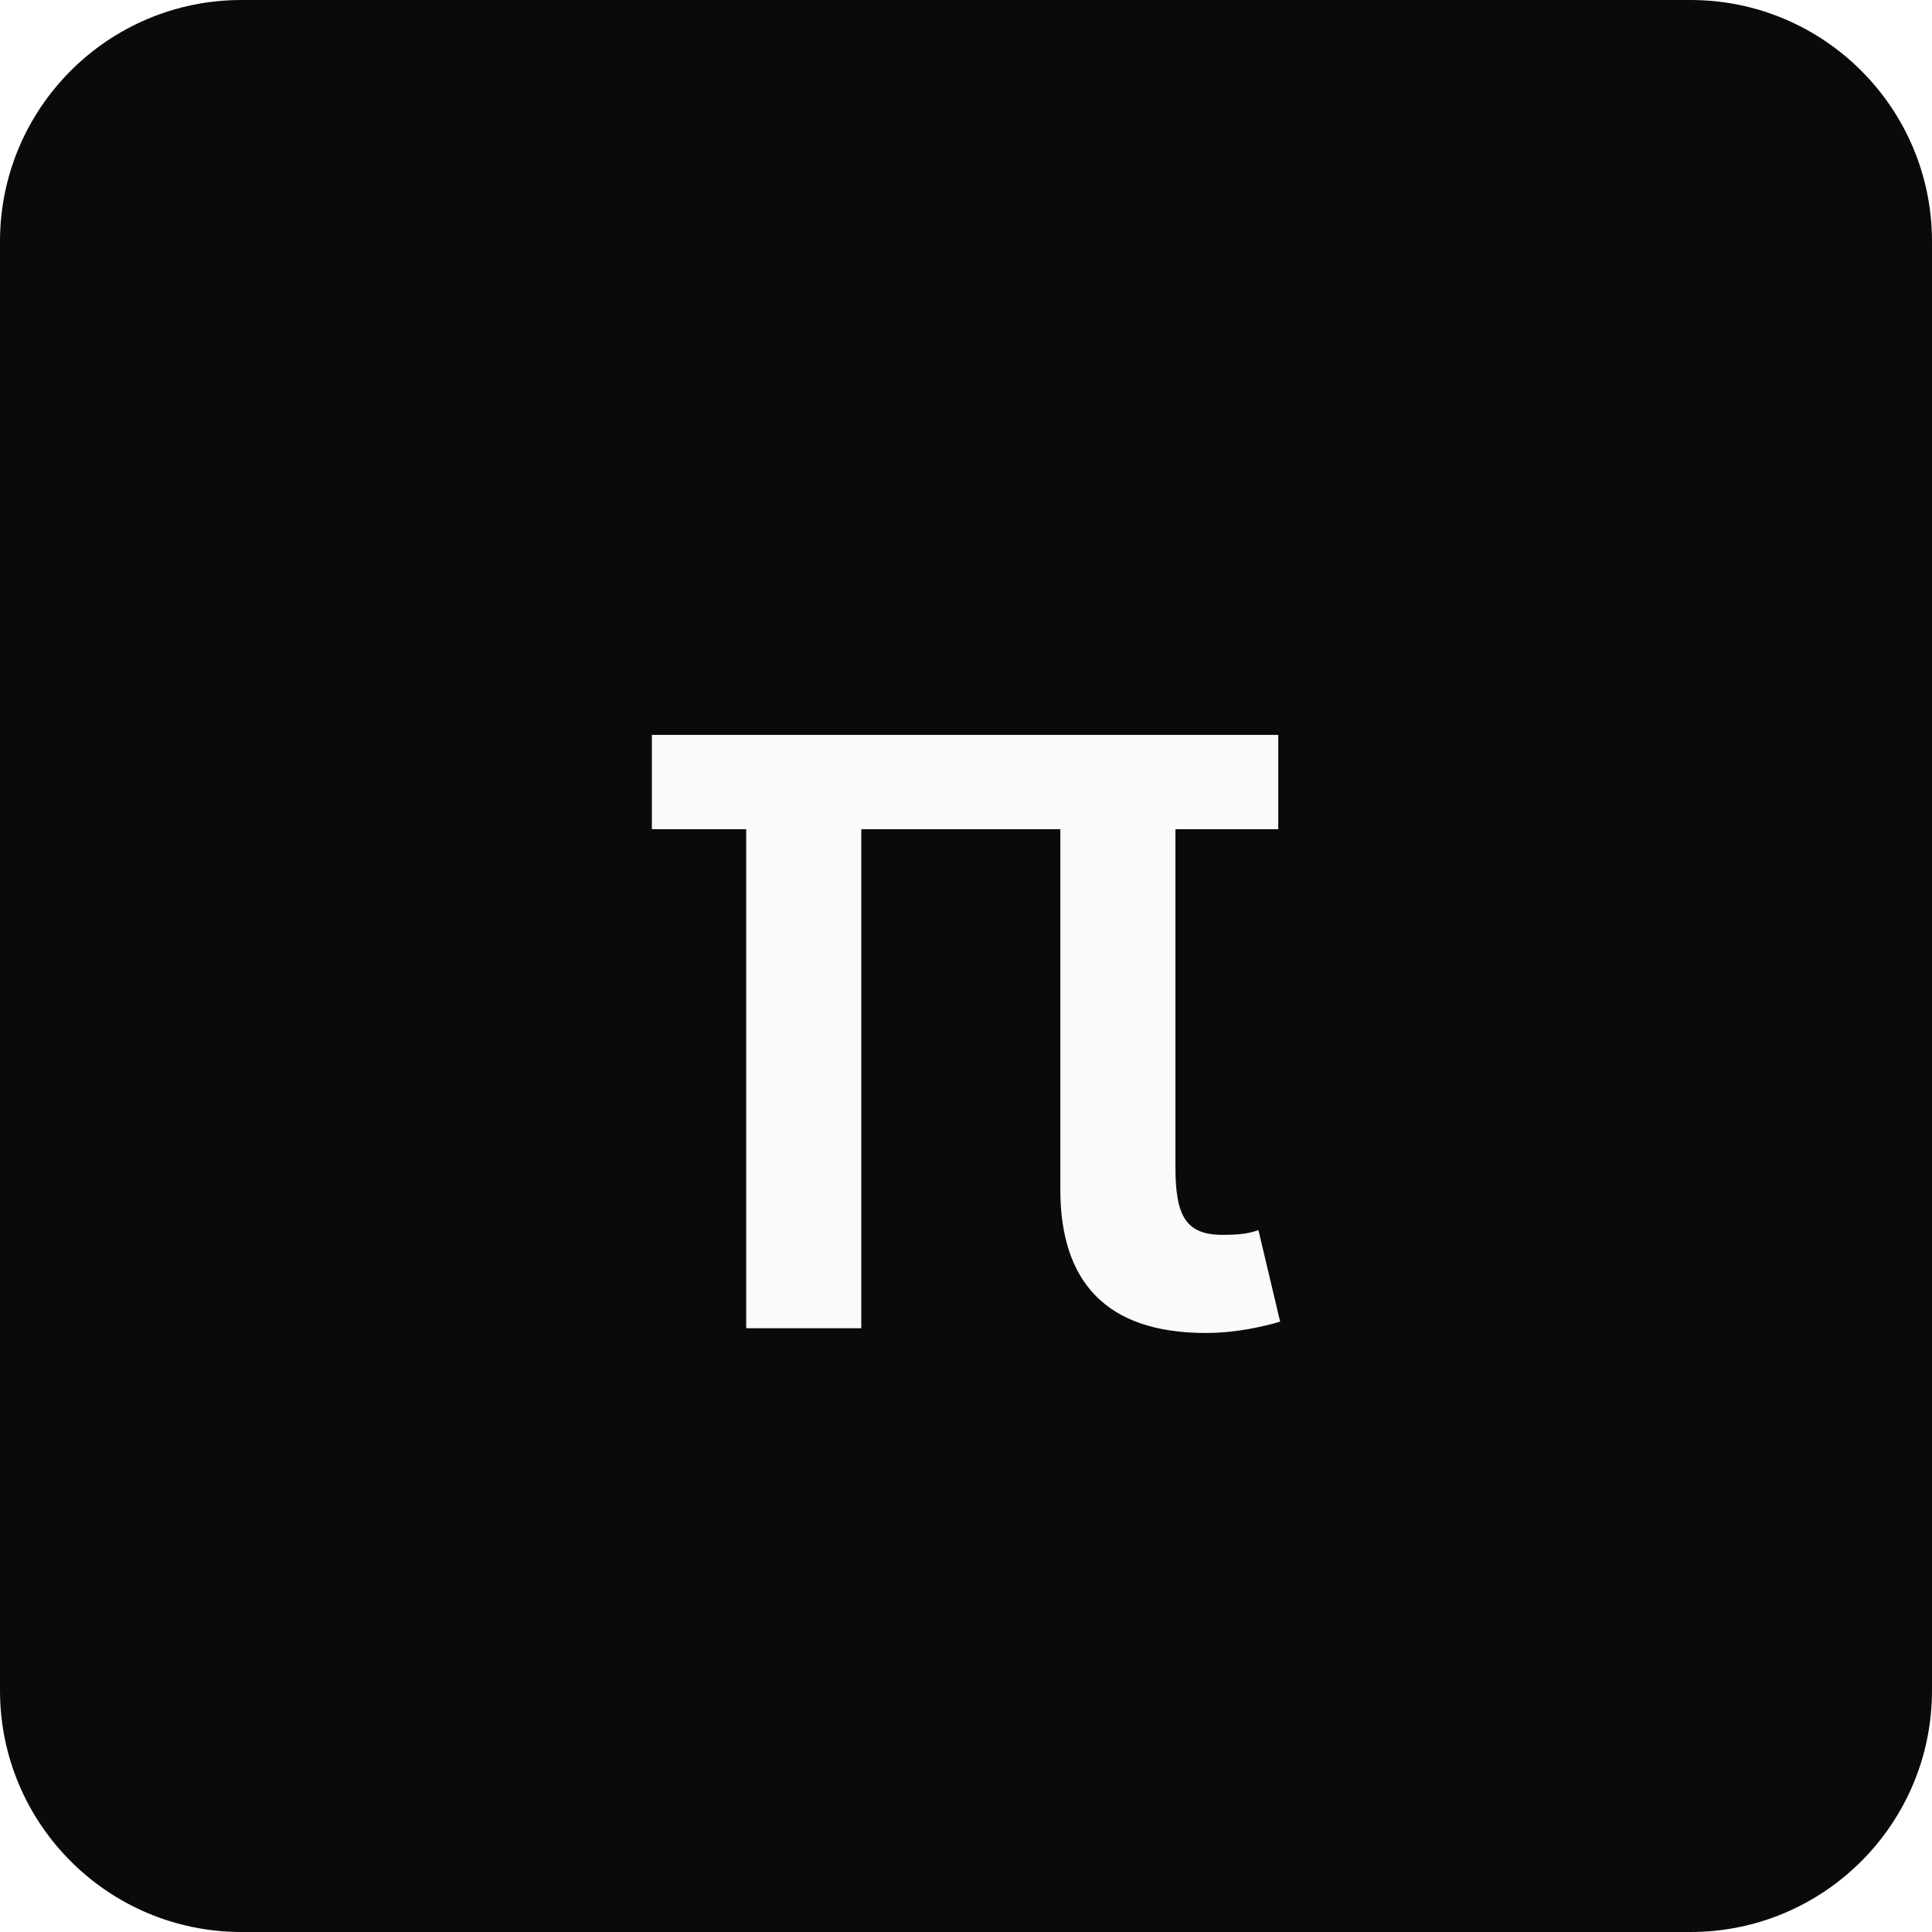
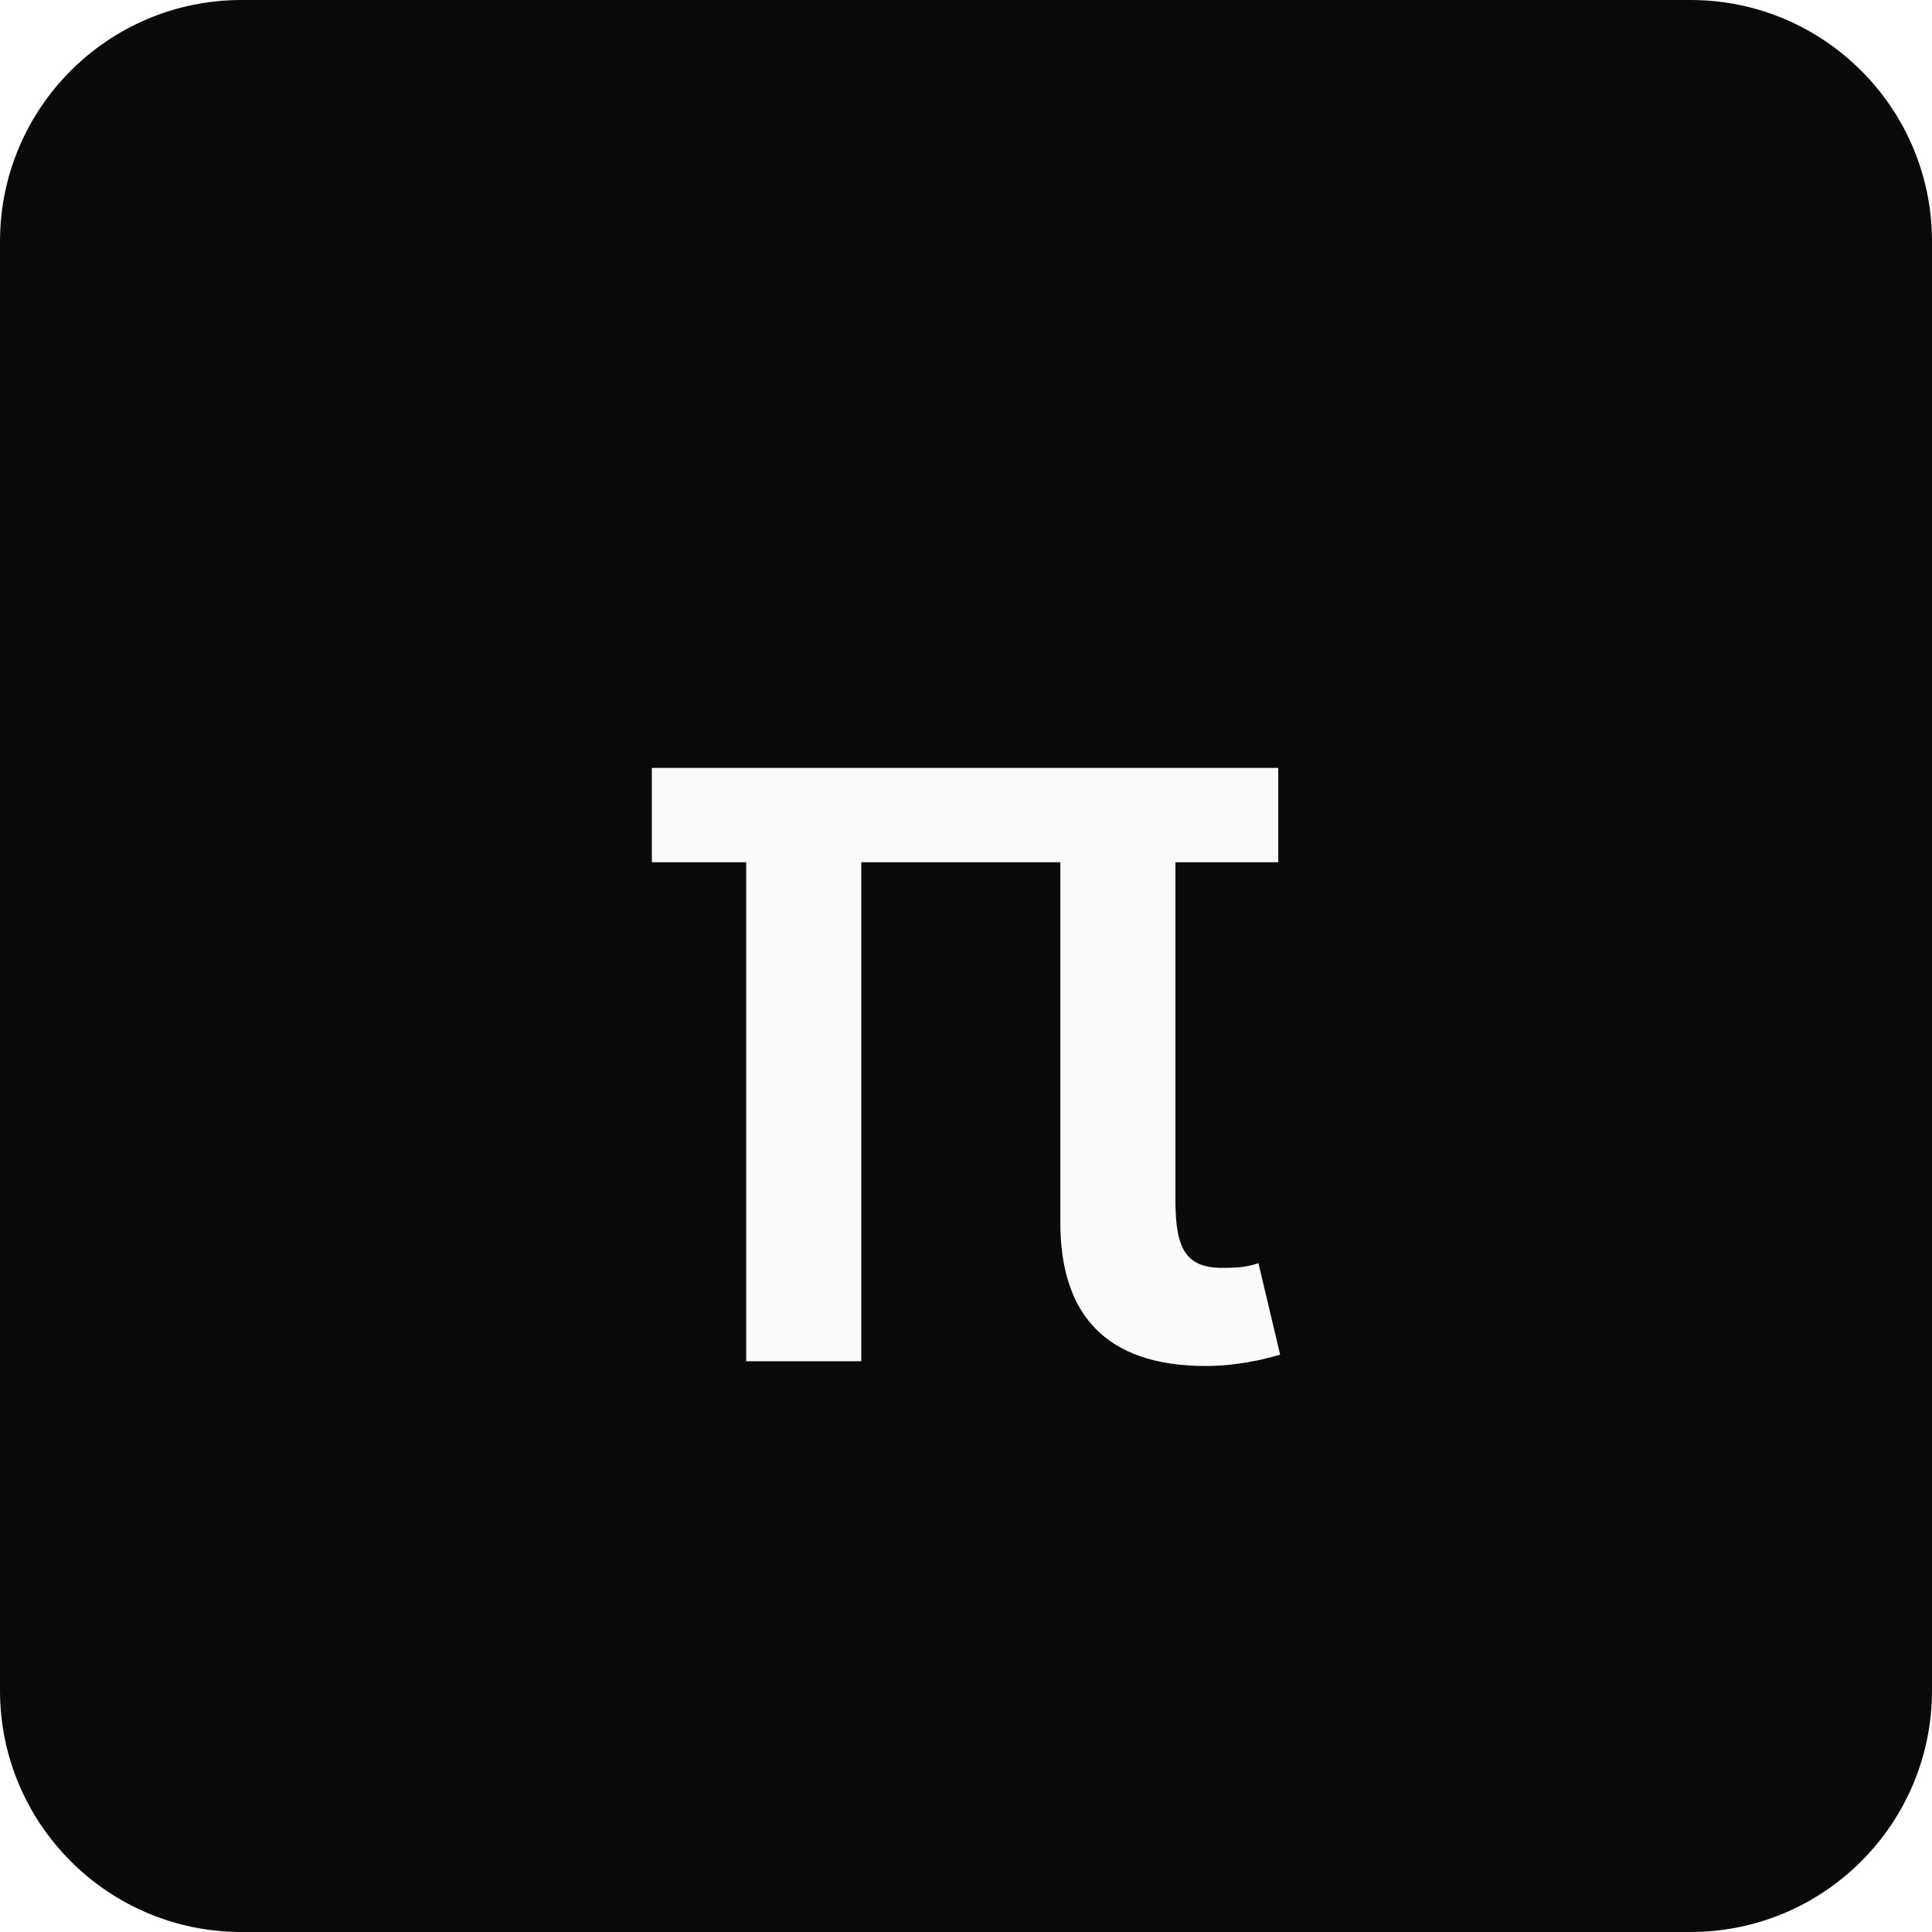
<svg xmlns="http://www.w3.org/2000/svg" viewBox="0 0 32 32" fill="none">
  <rect width="32" height="32" rx="4" fill="#0a0a0a" />
-   <text x="16" y="22" text-anchor="middle" font-family="Inter, sans-serif" font-size="18" font-weight="500" fill="#fafafa">π</text>
+   <text x="16" y="16" text-anchor="middle" dominant-baseline="central" font-family="Inter, sans-serif" font-size="18" font-weight="500" fill="#fafafa">π</text>
</svg>
